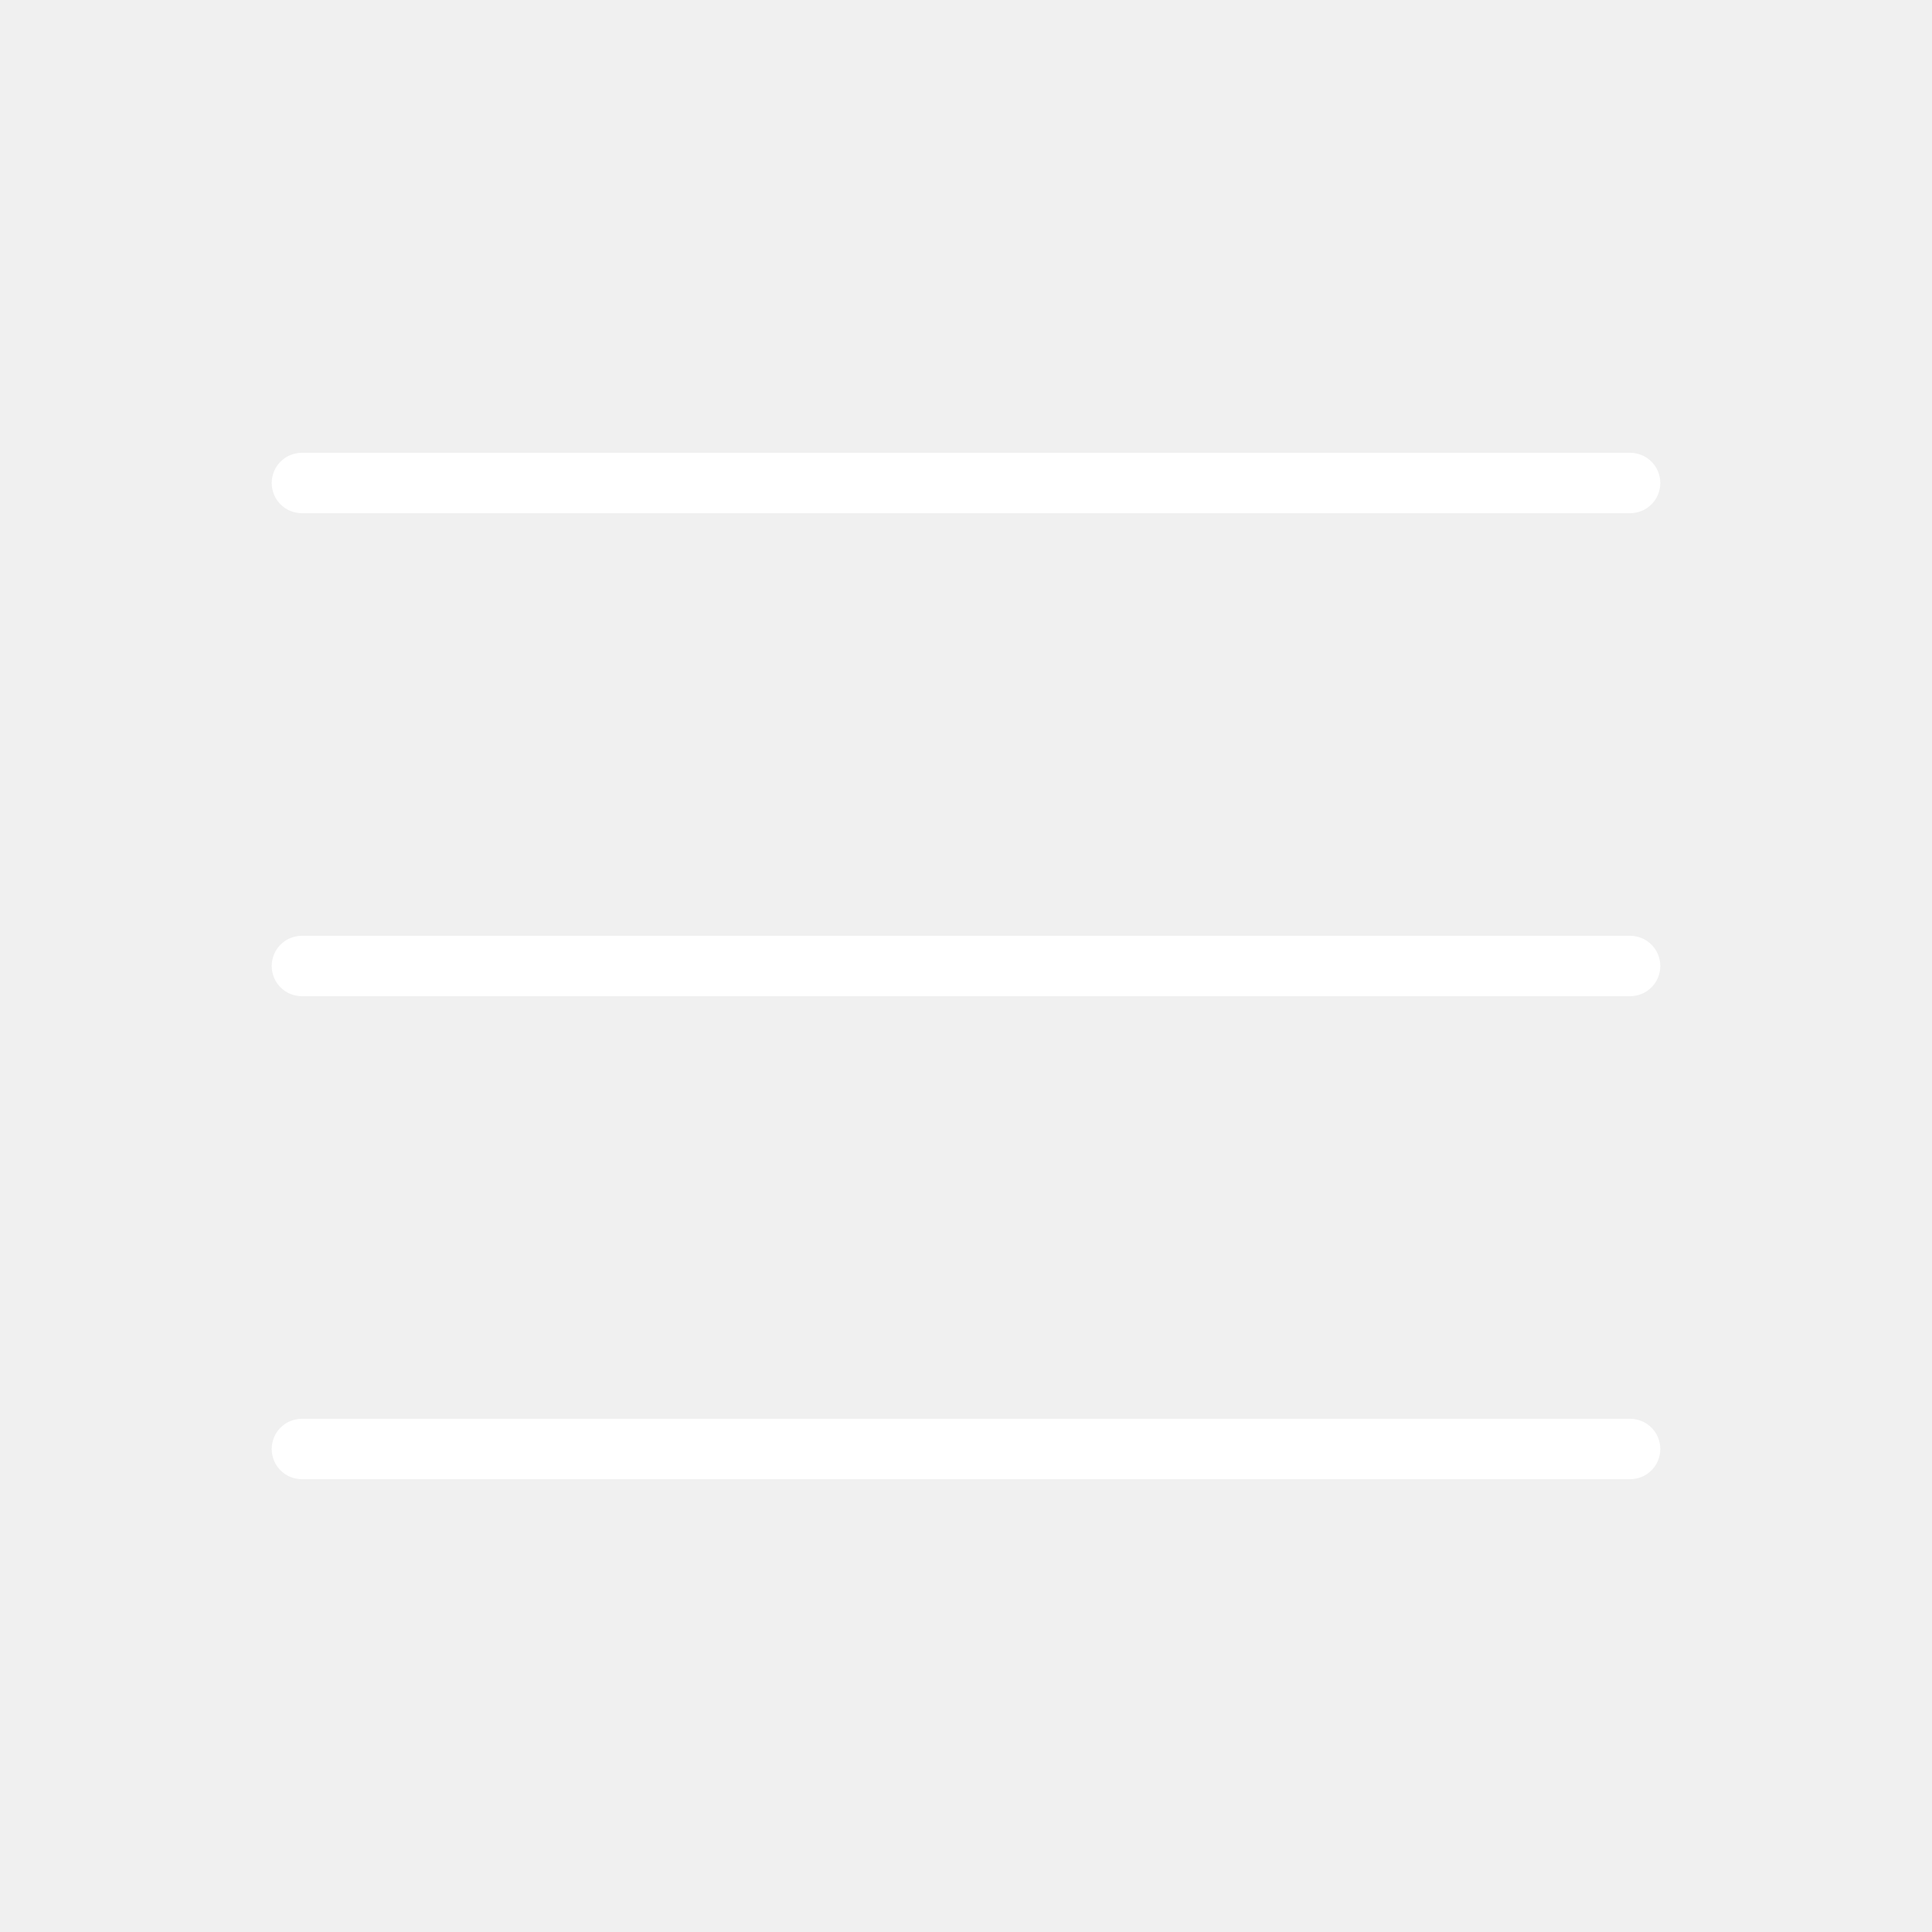
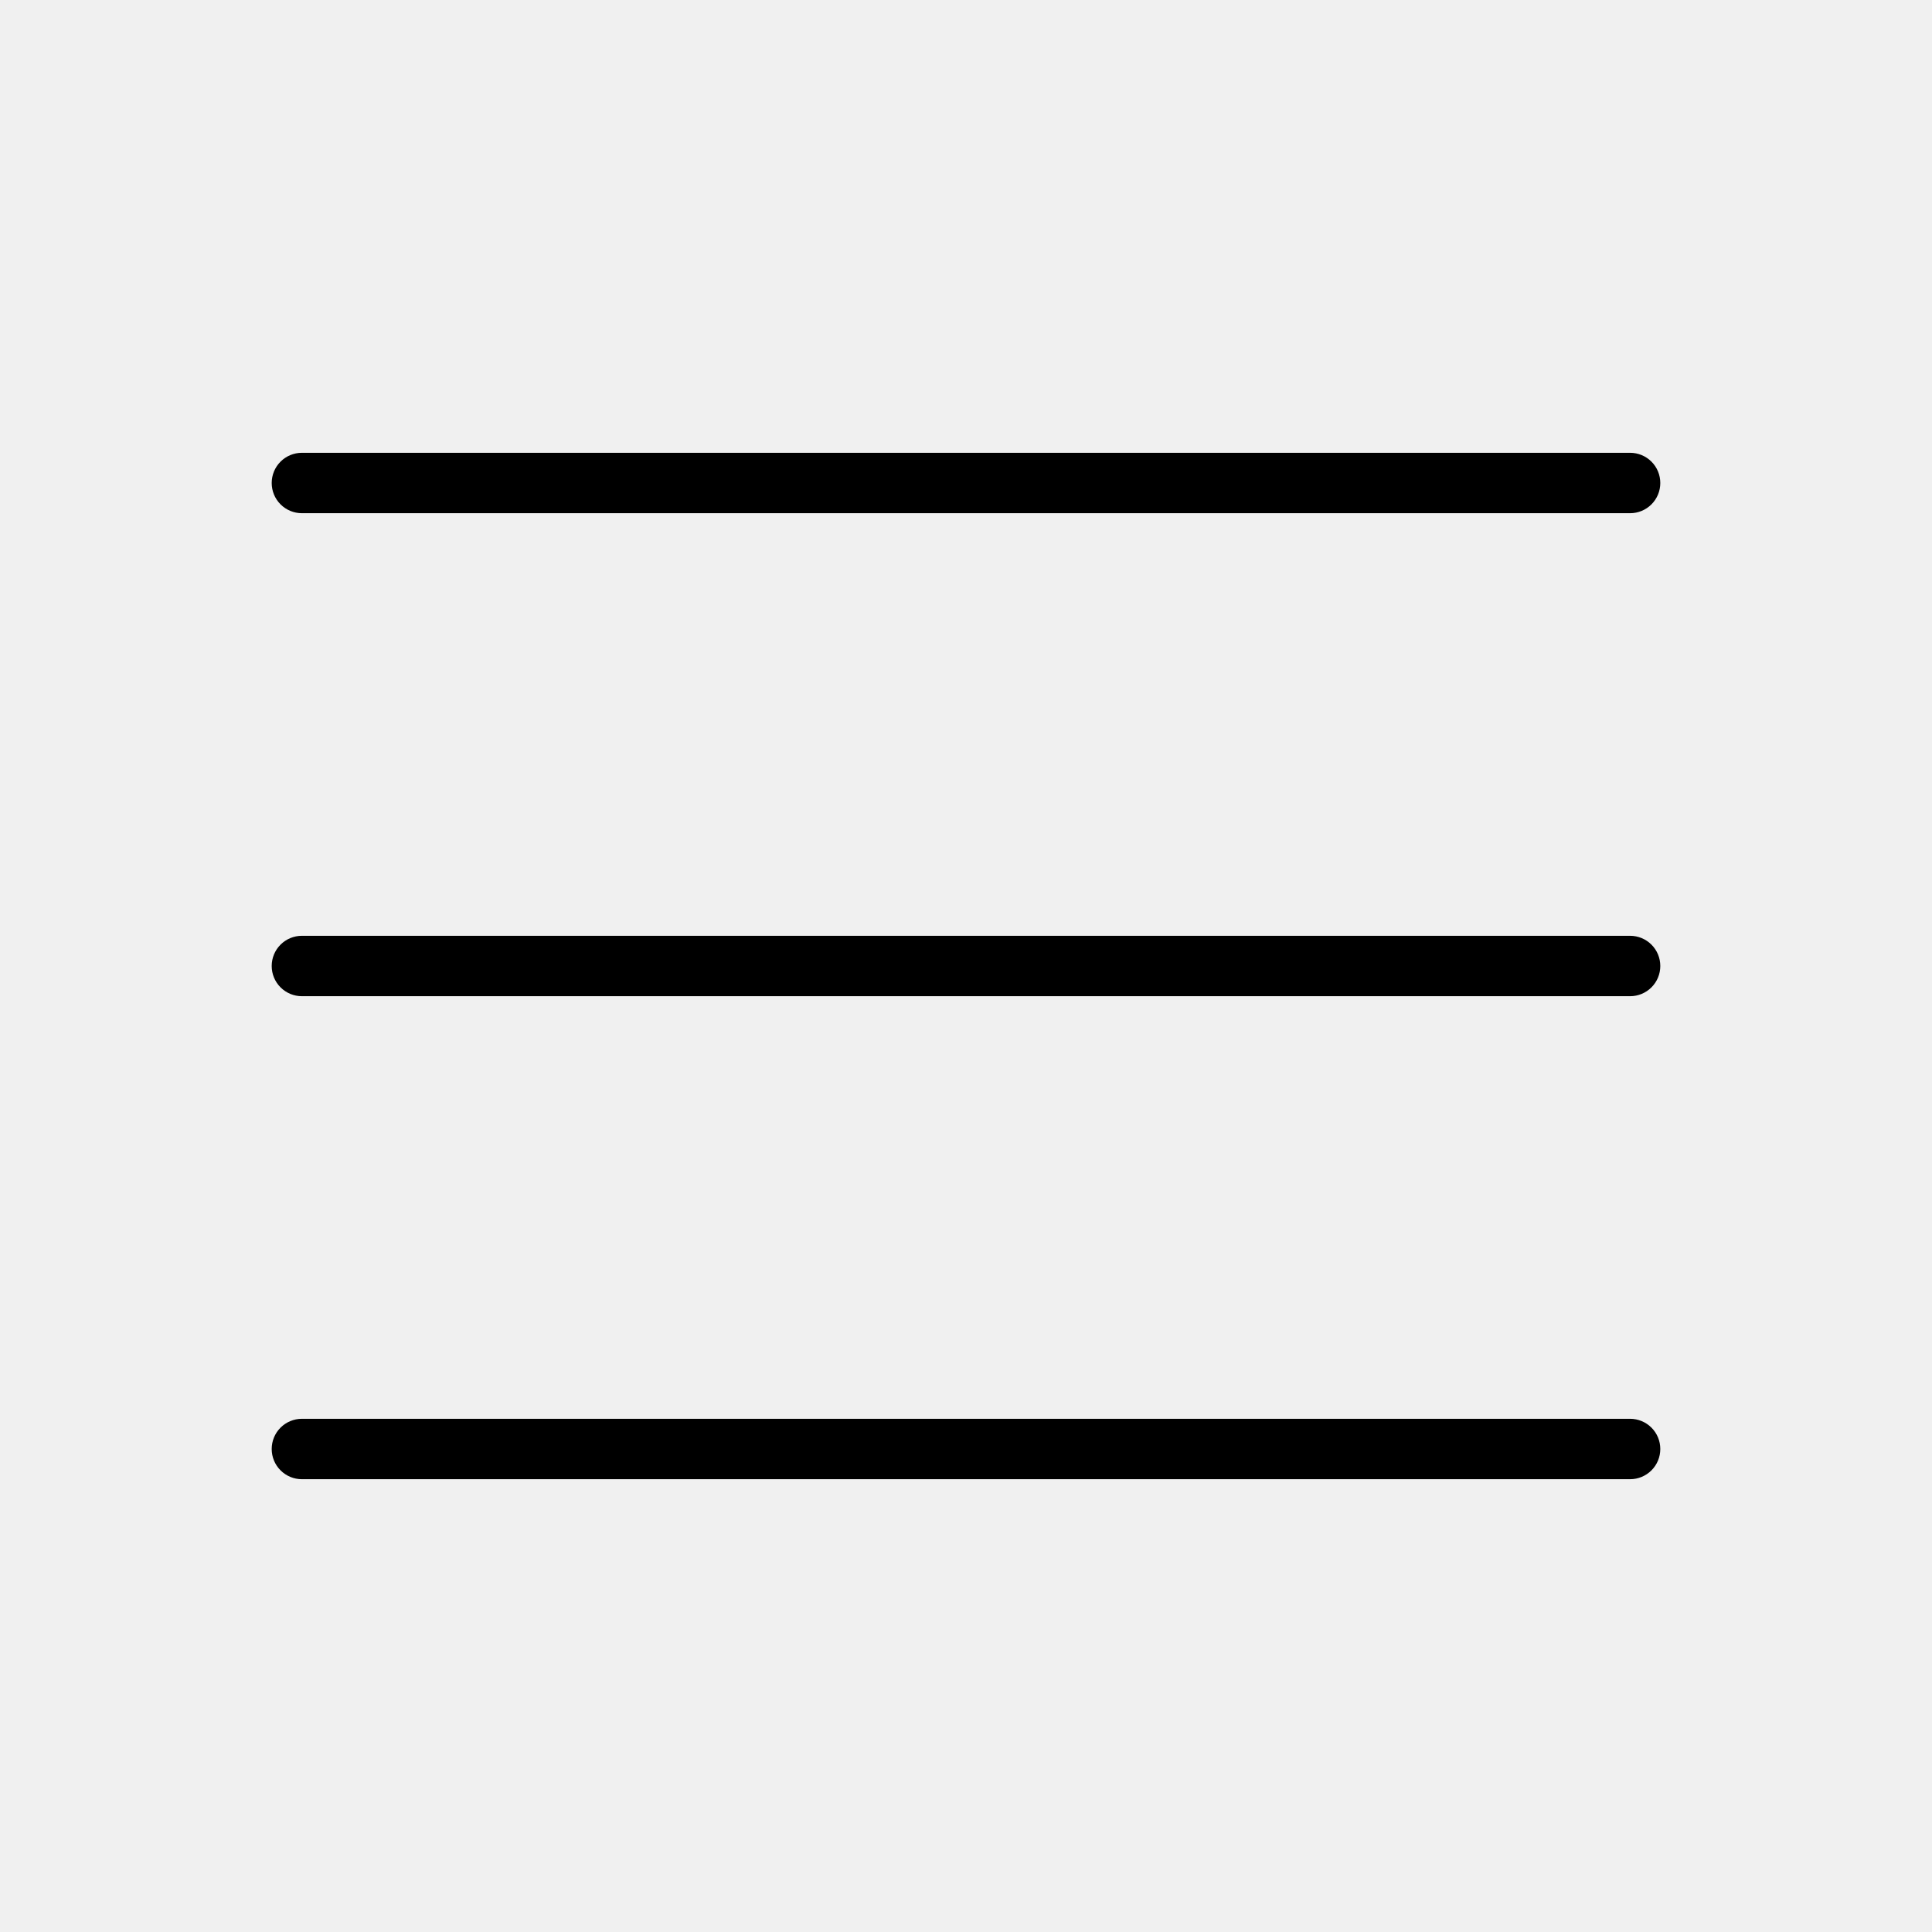
<svg xmlns="http://www.w3.org/2000/svg" width="60" height="60" viewBox="0 0 60 60" fill="none">
-   <path d="M51.562 30C51.562 30.249 51.464 30.487 51.288 30.663C51.112 30.839 50.874 30.938 50.625 30.938H9.375C9.126 30.938 8.888 30.839 8.712 30.663C8.536 30.487 8.438 30.249 8.438 30C8.438 29.751 8.536 29.513 8.712 29.337C8.888 29.161 9.126 29.062 9.375 29.062H50.625C50.874 29.062 51.112 29.161 51.288 29.337C51.464 29.513 51.562 29.751 51.562 30ZM9.375 15.938H50.625C50.874 15.938 51.112 15.839 51.288 15.663C51.464 15.487 51.562 15.249 51.562 15C51.562 14.751 51.464 14.513 51.288 14.337C51.112 14.161 50.874 14.062 50.625 14.062H9.375C9.126 14.062 8.888 14.161 8.712 14.337C8.536 14.513 8.438 14.751 8.438 15C8.438 15.249 8.536 15.487 8.712 15.663C8.888 15.839 9.126 15.938 9.375 15.938ZM50.625 44.062H9.375C9.126 44.062 8.888 44.161 8.712 44.337C8.536 44.513 8.438 44.751 8.438 45C8.438 45.249 8.536 45.487 8.712 45.663C8.888 45.839 9.126 45.938 9.375 45.938H50.625C50.874 45.938 51.112 45.839 51.288 45.663C51.464 45.487 51.562 45.249 51.562 45C51.562 44.751 51.464 44.513 51.288 44.337C51.112 44.161 50.874 44.062 50.625 44.062Z" fill="white" />
+   <path d="M51.562 30C51.562 30.249 51.464 30.487 51.288 30.663C51.112 30.839 50.874 30.938 50.625 30.938H9.375C9.126 30.938 8.888 30.839 8.712 30.663C8.536 30.487 8.438 30.249 8.438 30C8.438 29.751 8.536 29.513 8.712 29.337C8.888 29.161 9.126 29.062 9.375 29.062H50.625C50.874 29.062 51.112 29.161 51.288 29.337C51.464 29.513 51.562 29.751 51.562 30ZM9.375 15.938H50.625C50.874 15.938 51.112 15.839 51.288 15.663C51.464 15.487 51.562 15.249 51.562 15C51.562 14.751 51.464 14.513 51.288 14.337C51.112 14.161 50.874 14.062 50.625 14.062H9.375C9.126 14.062 8.888 14.161 8.712 14.337C8.536 14.513 8.438 14.751 8.438 15C8.438 15.249 8.536 15.487 8.712 15.663C8.888 15.839 9.126 15.938 9.375 15.938ZM50.625 44.062H9.375C9.126 44.062 8.888 44.161 8.712 44.337C8.536 44.513 8.438 44.751 8.438 45C8.438 45.249 8.536 45.487 8.712 45.663C8.888 45.839 9.126 45.938 9.375 45.938H50.625C50.874 45.938 51.112 45.839 51.288 45.663C51.464 45.487 51.562 45.249 51.562 45C51.562 44.751 51.464 44.513 51.288 44.337C51.112 44.161 50.874 44.062 50.625 44.062Z" fill="currentColor" />
</svg>
